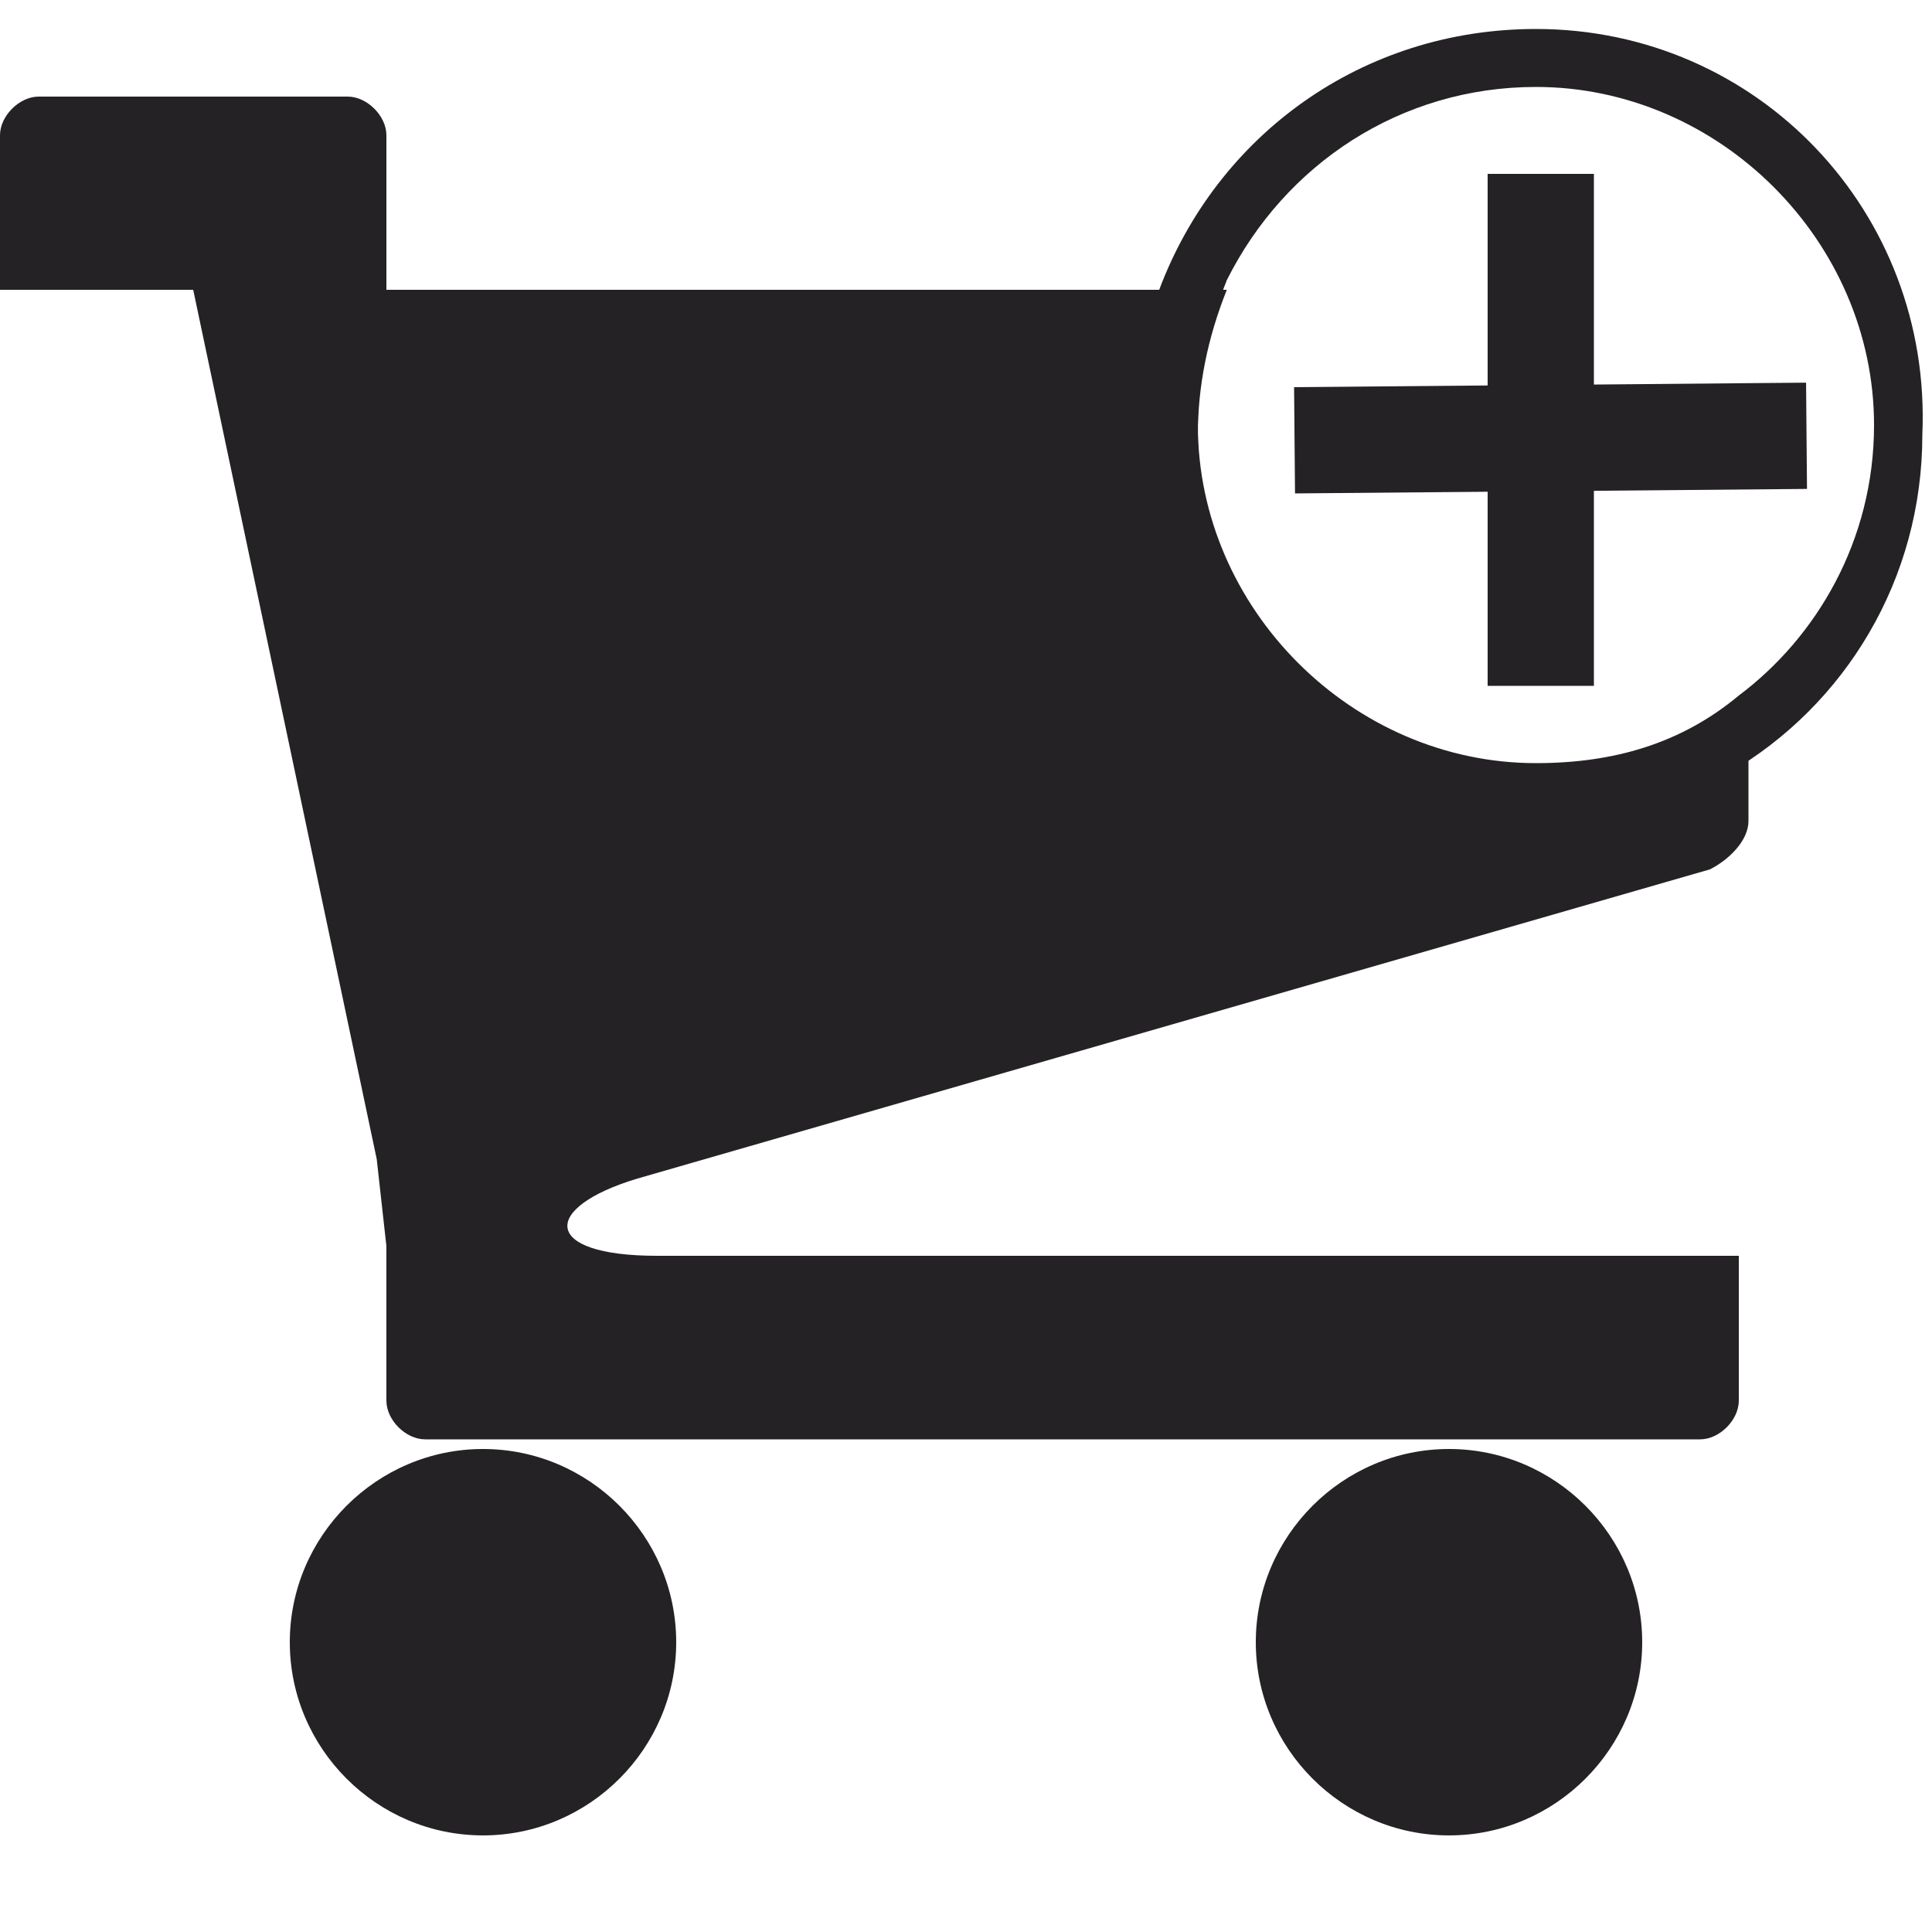
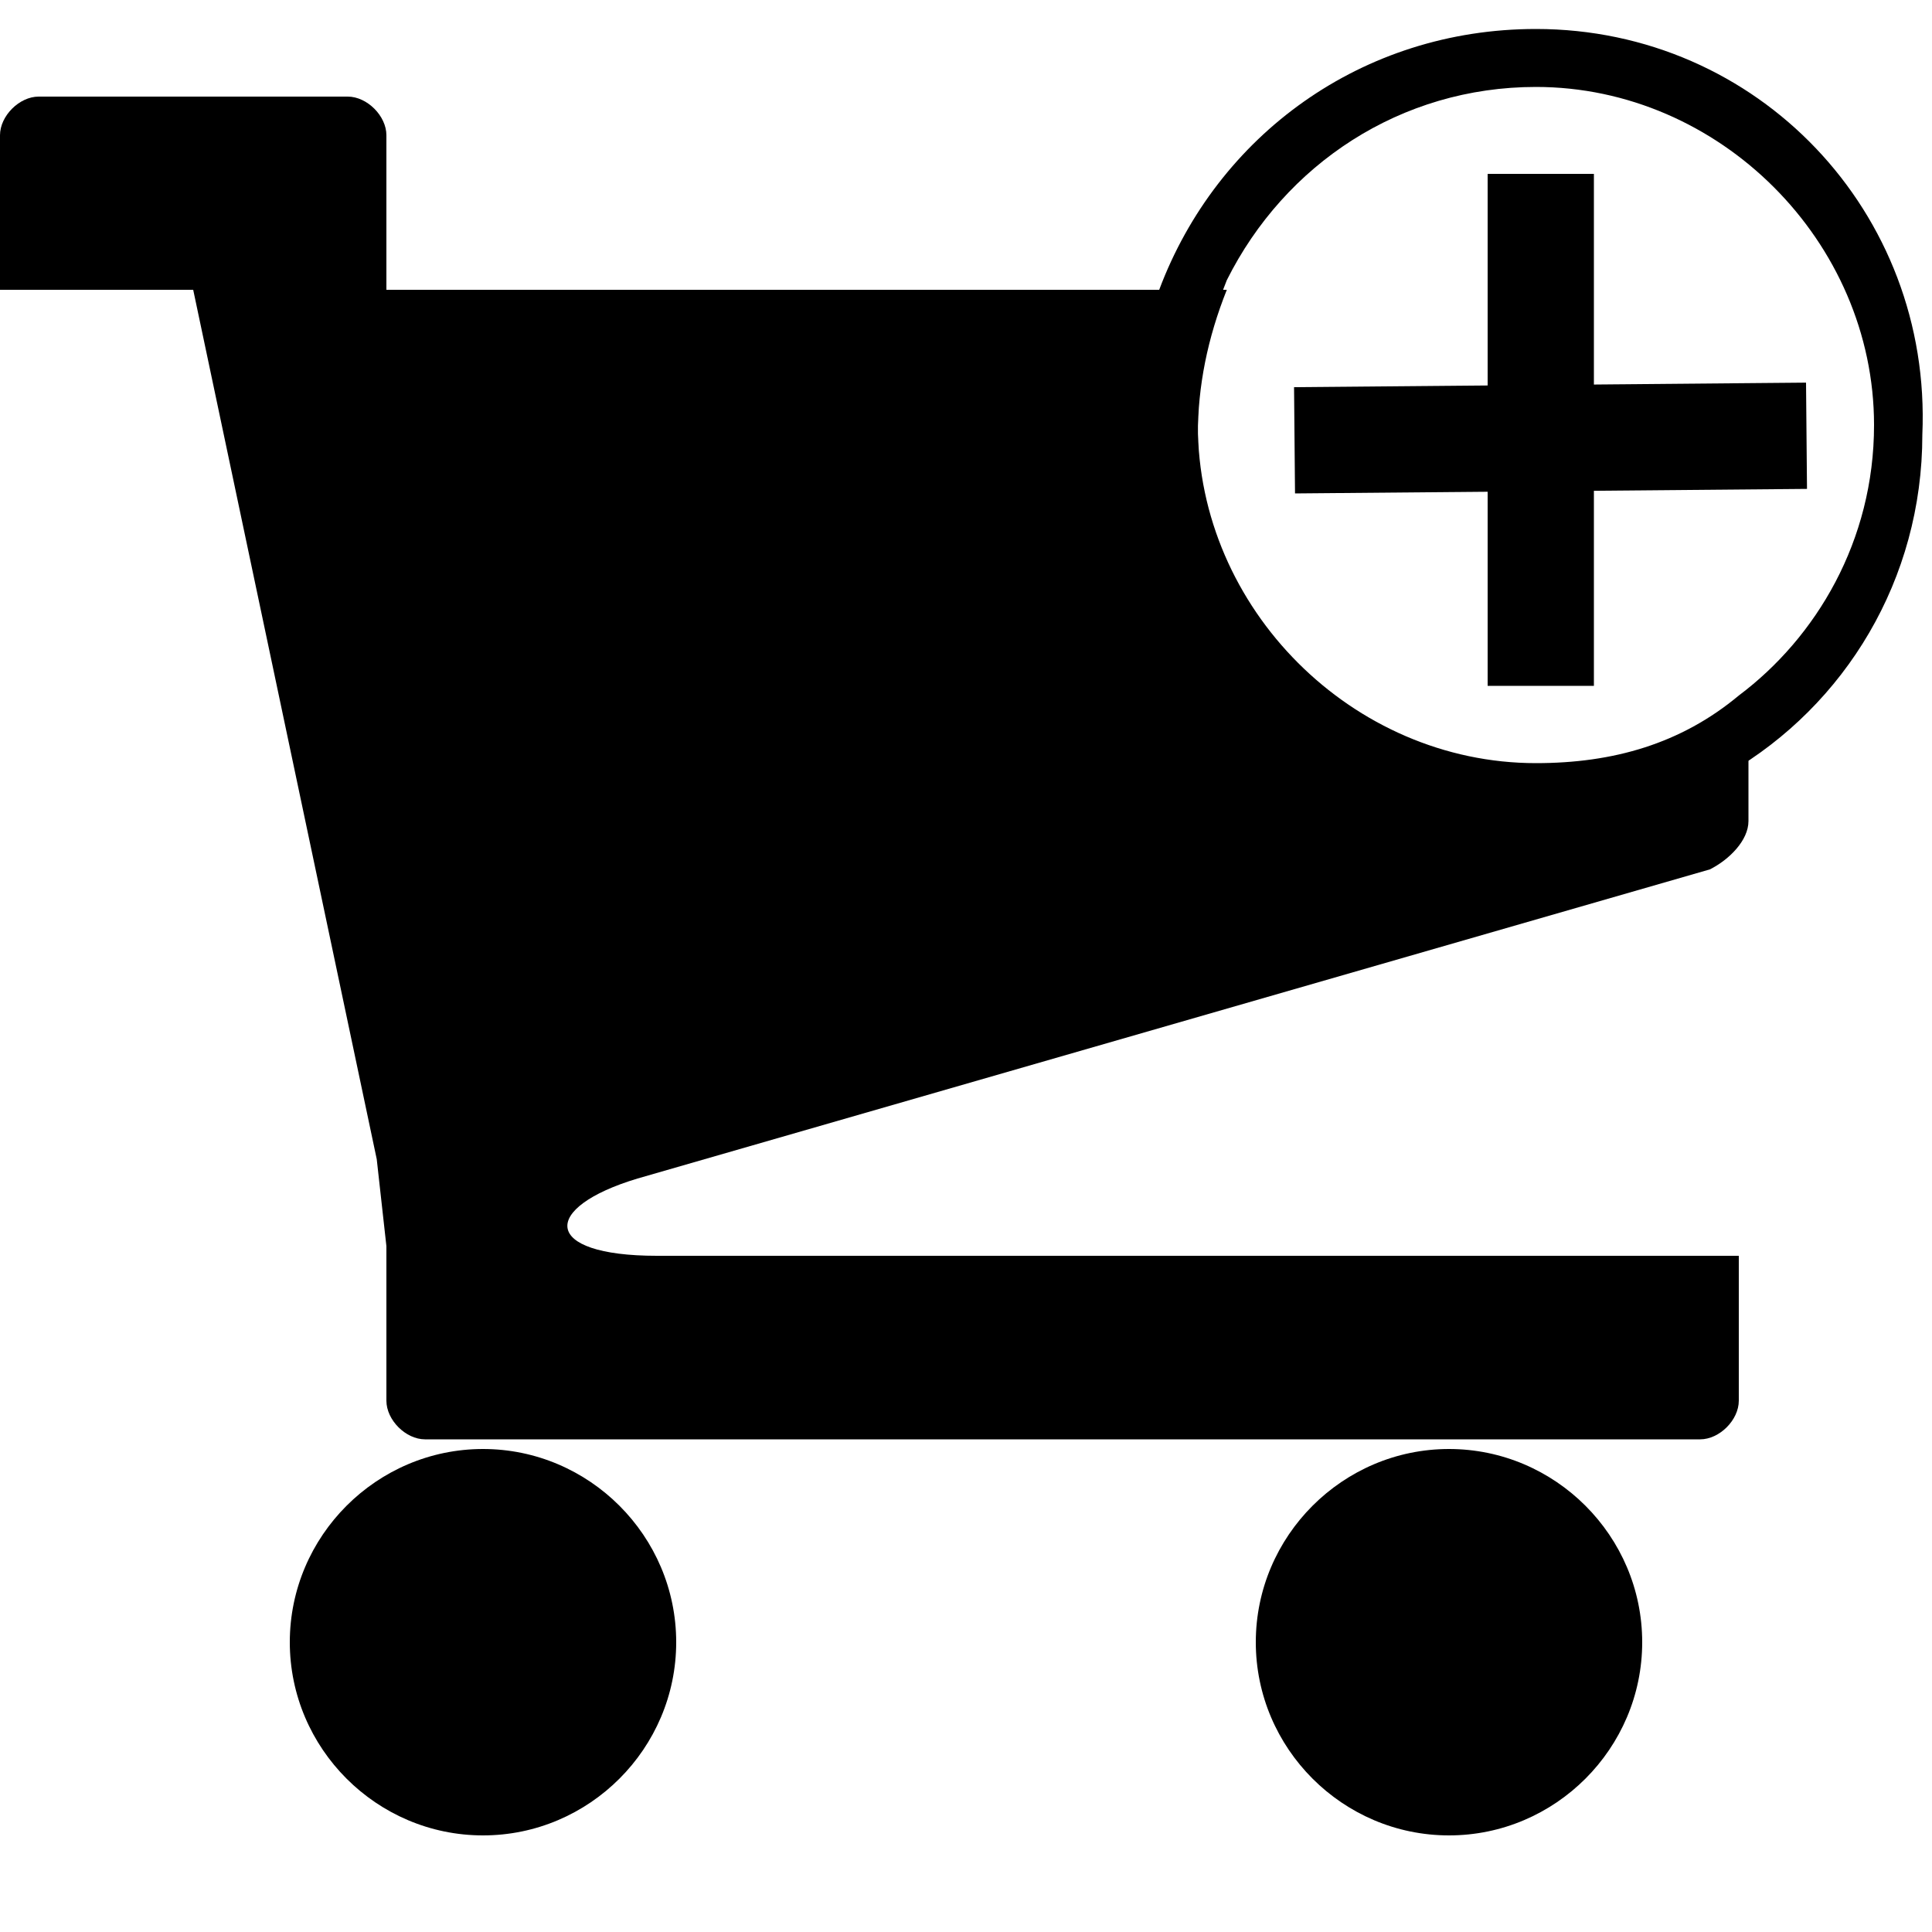
- <svg xmlns="http://www.w3.org/2000/svg" version="1.1" x="0px" y="0px" viewBox="-295 387 20 20" style="enable-background:new -295 387 20 20; fill:#242224" xml:space="preserve">
-   <g id="Shopping_cart">
-     <path d="M-280,402c-1.1,0-2,0.9-2,2c0,1.1,0.9,2,2,2c1.1,0,2-0.9,2-2C-278,402.9-278.9,402-280,402z M-290,402c-1.1,0-2,0.9-2,2   c0,1.1,0.9,2,2,2c1.1,0,2-0.9,2-2C-288,402.9-288.9,402-290,402z M-279.1,395c-1.9,0-3.5-1.6-3.5-3.5c0-0.5,0.1-1,0.3-1.5h-8.7   v-1.6c0-0.2-0.2-0.4-0.4-0.4h-3.2c-0.2,0-0.4,0.2-0.4,0.4v1.6h2l1.9,9l0.1,0.9v1.6c0,0.2,0.2,0.4,0.4,0.4h13.2   c0.2,0,0.4-0.2,0.4-0.4V400h-11.2c-1.2,0-1.2-0.5-0.2-0.8l11.1-3.2c0.2-0.1,0.4-0.3,0.4-0.5v-1.2C-277.6,394.7-278.3,395-279.1,395   z" />
-   </g>
-   <g id="Layer_2">
-     <path d="M-279.1,387.3c-1.8,0-3.3,1.1-3.9,2.7c-0.2,0.5-0.3,1-0.3,1.5c0,2.3,1.8,4.1,4.1,4.1c0.8,0,1.5-0.2,2.1-0.6   c1.2-0.7,2-2,2-3.5C-275,389.2-276.8,387.3-279.1,387.3z M-277,394.2c-0.6,0.5-1.3,0.7-2.1,0.7c-1.9,0-3.5-1.6-3.5-3.5   c0-0.5,0.1-1,0.3-1.5c0.6-1.2,1.8-2,3.2-2c1.9,0,3.5,1.6,3.5,3.5C-275.6,392.6-276.2,393.6-277,394.2z" />
-   </g>
-   <g id="Layer_3">
-     <rect x="-279.6" y="388.8" width="1.1" height="5.3" />
-     <rect x="-281.7" y="390.9" transform="matrix(-1 8.778972e-03 -8.778972e-03 -1 -554.5623 785.4343)" width="5.3" height="1.1" />
-     <rect x="-279.3" y="391.5" width="0" height="0" />
-   </g>
+ <svg xmlns="http://www.w3.org/2000/svg" viewBox="-295 387 20 20">
+   <path d="M-280 402c-1.1 0-2 .9-2 2s.9 2 2 2 2-.9 2-2-.9-2-2-2zm-10 0c-1.1 0-2 .9-2 2s.9 2 2 2 2-.9 2-2-.9-2-2-2zm10.9-7c-1.9 0-3.5-1.6-3.5-3.5 0-.5.1-1 .3-1.5h-8.7v-1.6c0-.2-.2-.4-.4-.4h-3.2c-.2 0-.4.2-.4.4v1.6h2l1.9 9 .1.9v1.6c0 .2.2.4.4.4h13.2c.2 0 .4-.2.4-.4V400h-11.2c-1.2 0-1.2-.5-.2-.8l11.1-3.2c.2-.1.4-.3.4-.5v-1.2c-.7.4-1.4.7-2.2.7z" />
+   <path d="M-279.1 387.3c-1.8 0-3.3 1.1-3.9 2.7-.2.5-.3 1-.3 1.5 0 2.3 1.8 4.1 4.1 4.1.8 0 1.5-.2 2.1-.6 1.2-.7 2-2 2-3.5.1-2.3-1.7-4.2-4-4.2zm2.1 6.9c-.6.5-1.3.7-2.1.7-1.9 0-3.5-1.6-3.5-3.5 0-.5.1-1 .3-1.5.6-1.2 1.8-2 3.2-2 1.9 0 3.5 1.6 3.5 3.5 0 1.2-.6 2.2-1.4 2.8z" />
+   <path d="M-279.6 388.8h1.1v5.3h-1.1z" />
+   <path d="M-276.294 392.061l-5.3.047-.01-1.1 5.3-.047z" />
</svg>
